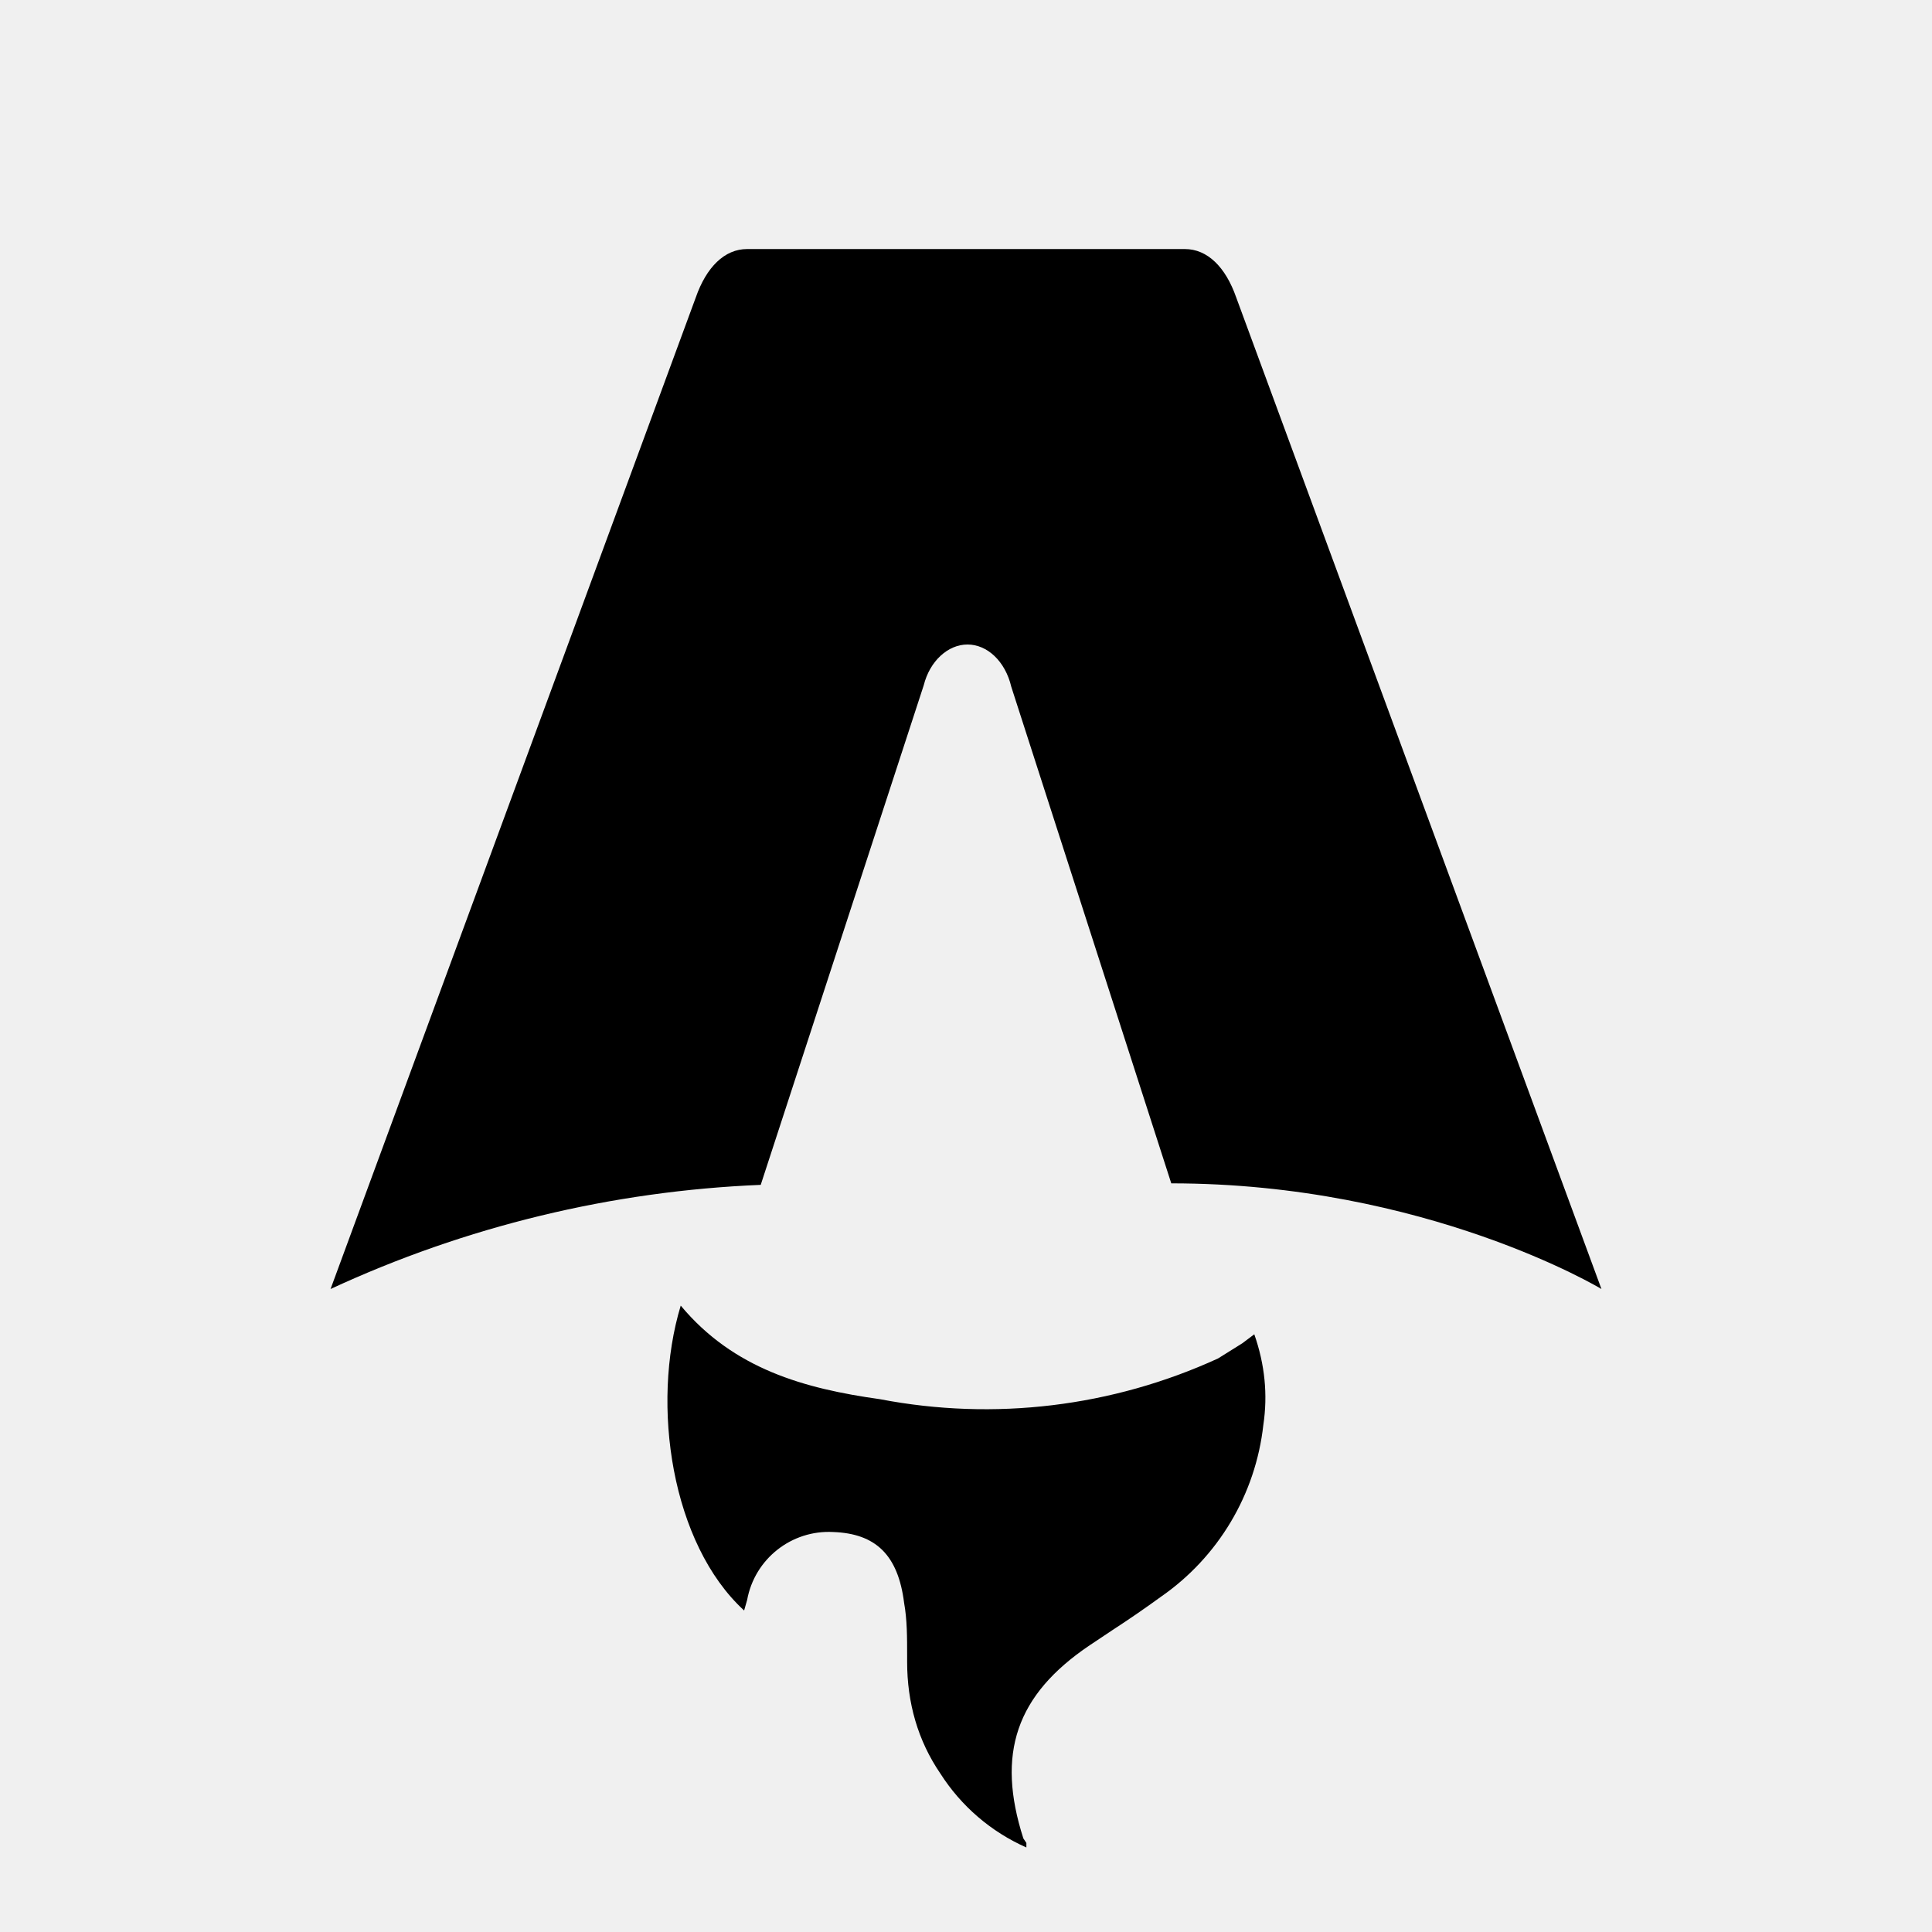
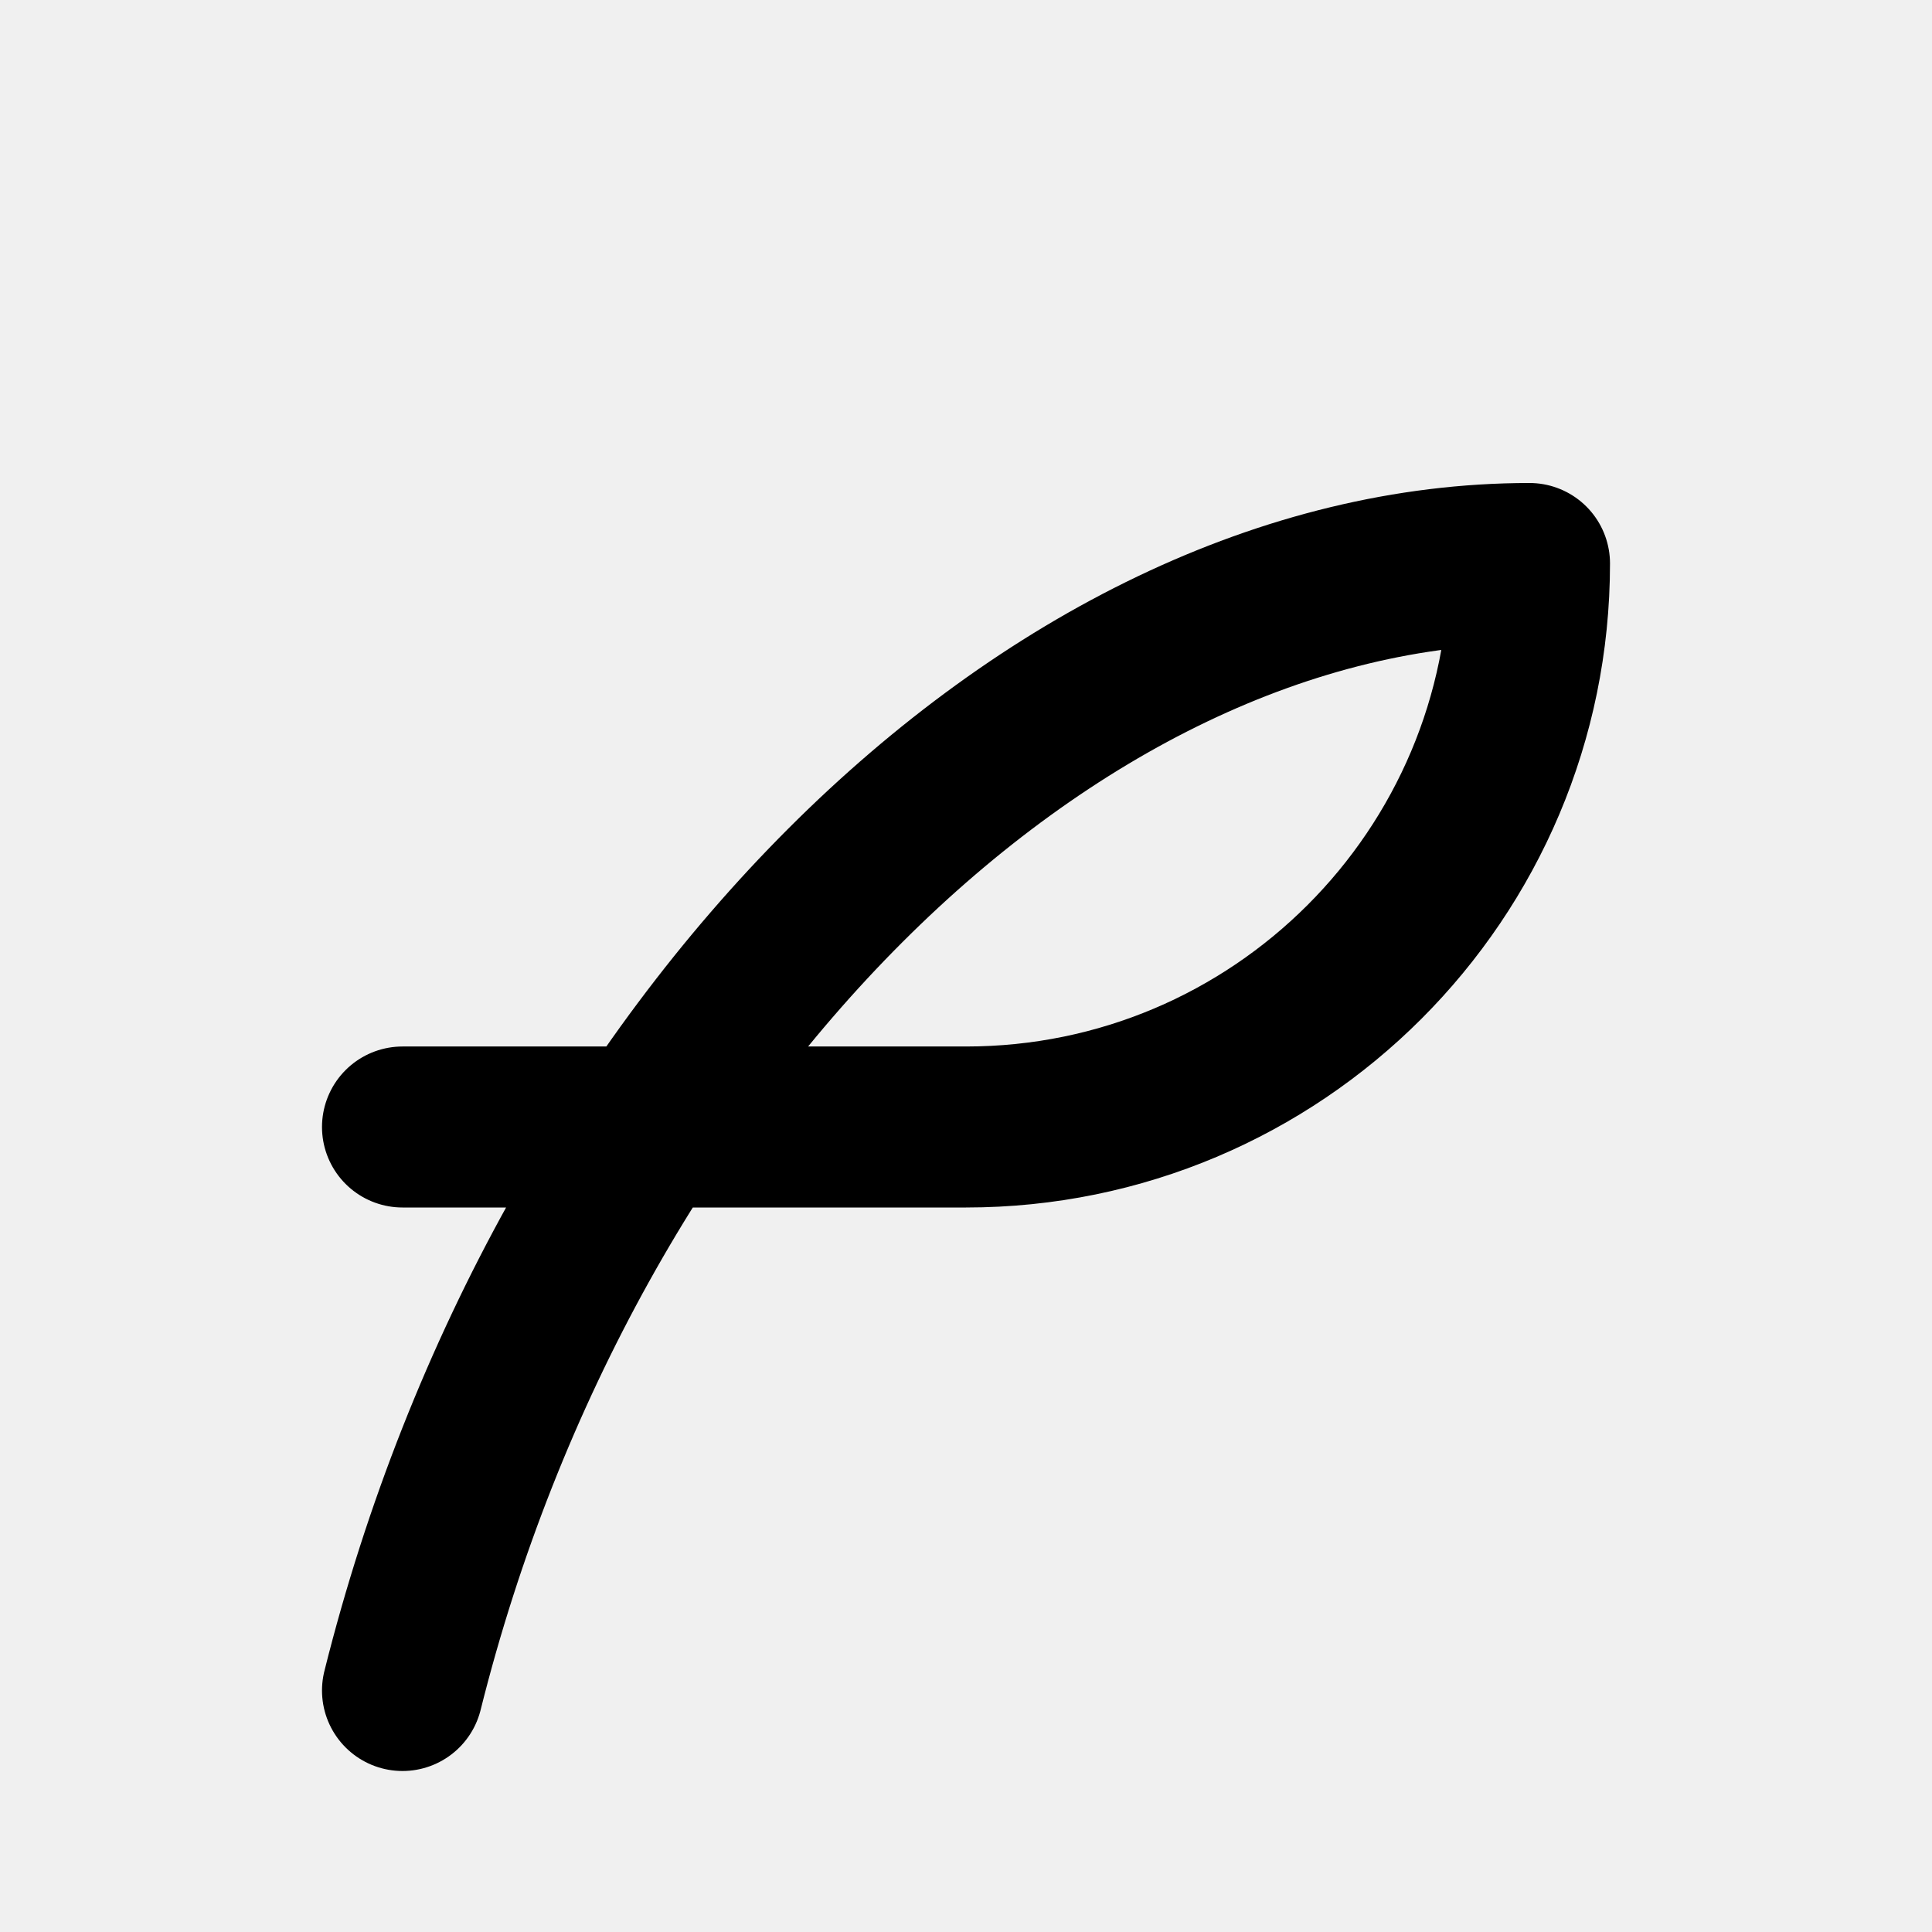
- <svg xmlns="http://www.w3.org/2000/svg" fill="none" viewBox="0 0 128 128">
-   <path d="M50.4 78.5a75.1 75.1 0 0 0-28.5 6.9l24.2-65.7c.7-2 1.9-3.2 3.4-3.2h29c1.5 0 2.7 1.2 3.4 3.2l24.2 65.7s-11.6-7-28.5-7L67 45.5c-.4-1.7-1.6-2.8-2.9-2.8-1.3 0-2.5 1.1-2.9 2.7L50.4 78.5Zm-1.1 28.2Zm-4.2-20.2c-2 6.6-.6 15.8 4.2 20.2a17.5 17.5 0 0 1 .2-.7 5.5 5.5 0 0 1 5.7-4.5c2.8.1 4.3 1.5 4.7 4.7.2 1.1.2 2.3.2 3.5v.4c0 2.7.7 5.2 2.2 7.4a13 13 0 0 0 5.7 4.9v-.3l-.2-.3c-1.8-5.6-.5-9.5 4.4-12.8l1.5-1a73 73 0 0 0 3.2-2.2 16 16 0 0 0 6.8-11.4c.3-2 .1-4-.6-6l-.8.6-1.6 1a37 37 0 0 1-22.4 2.7c-5-.7-9.7-2-13.2-6.2Z" />
-   <style>
-         path { fill: #000; }
-         @media (prefers-color-scheme: dark) {
-             path { fill: #FFF; }
-         }
-     </style>
+ <svg xmlns="http://www.w3.org/2000/svg" class="h-10 w-10 mx-auto text-green-600" fill="none" viewBox="0 0 24 24" stroke="currentColor">
+   <path d="M5 21c2-8 8-14 14-14a7 7 0 01-7 7H5" stroke-width="2" stroke-linecap="round" stroke-linejoin="round" />
</svg>
